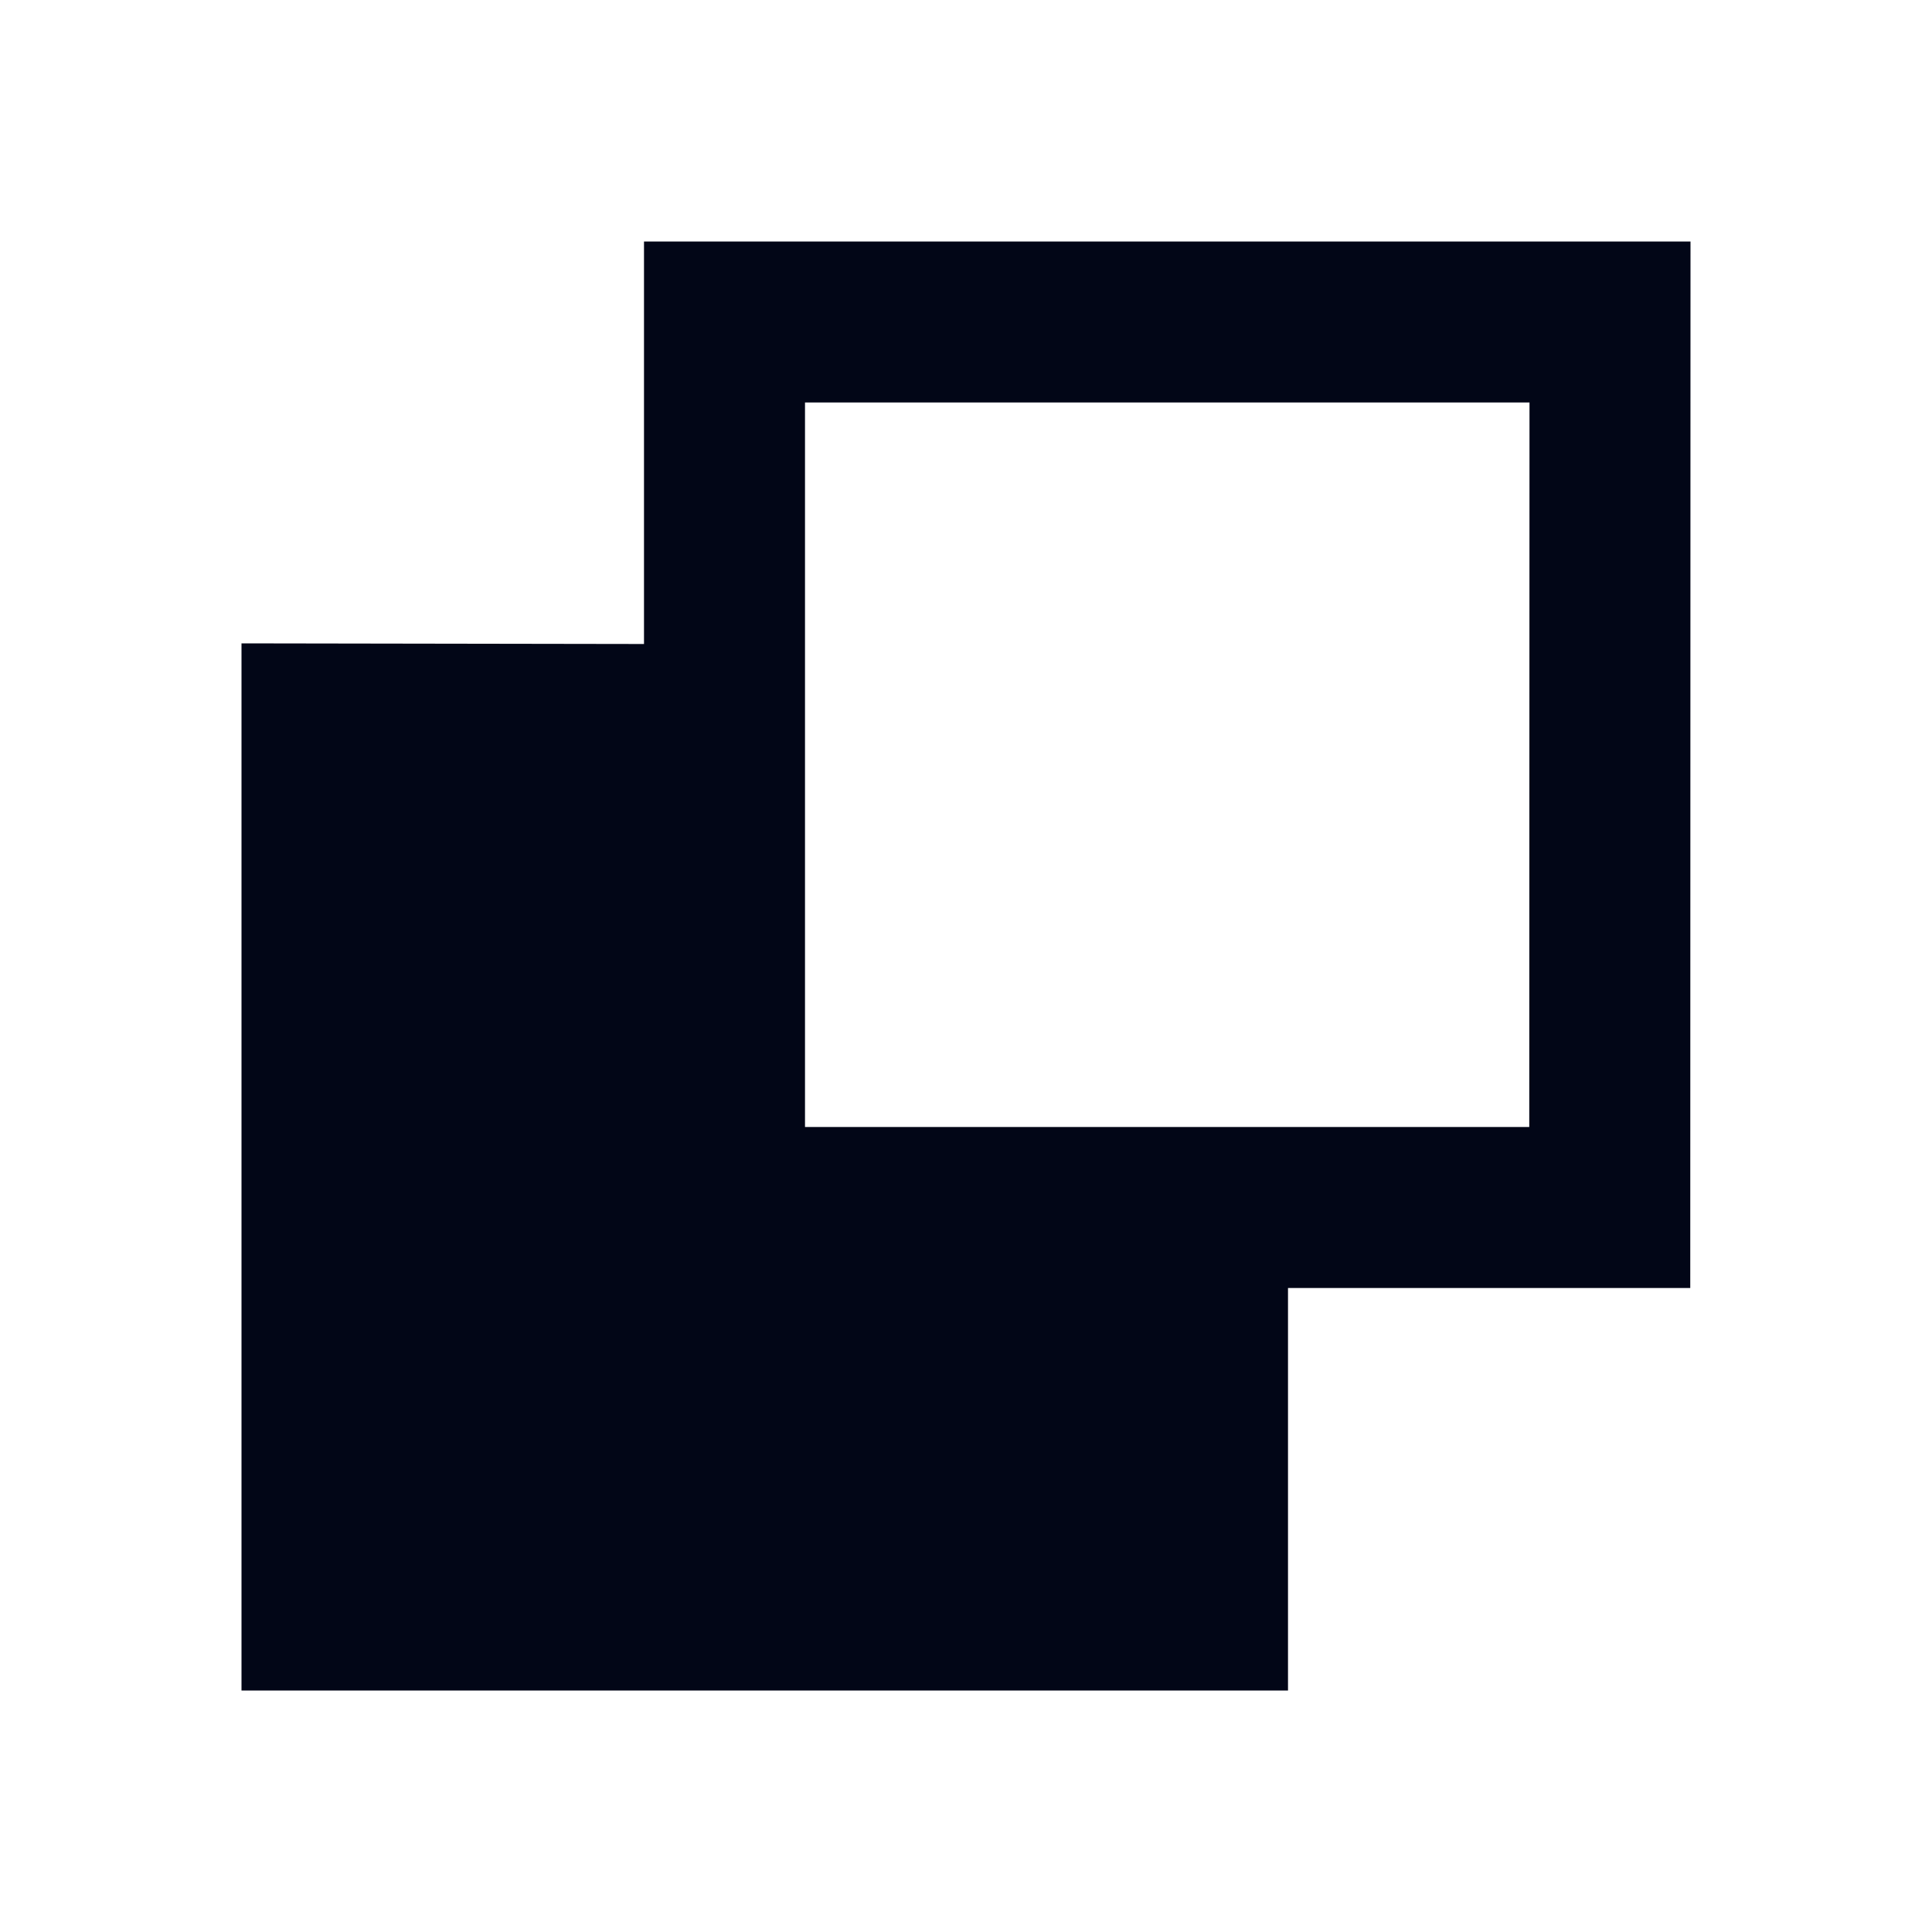
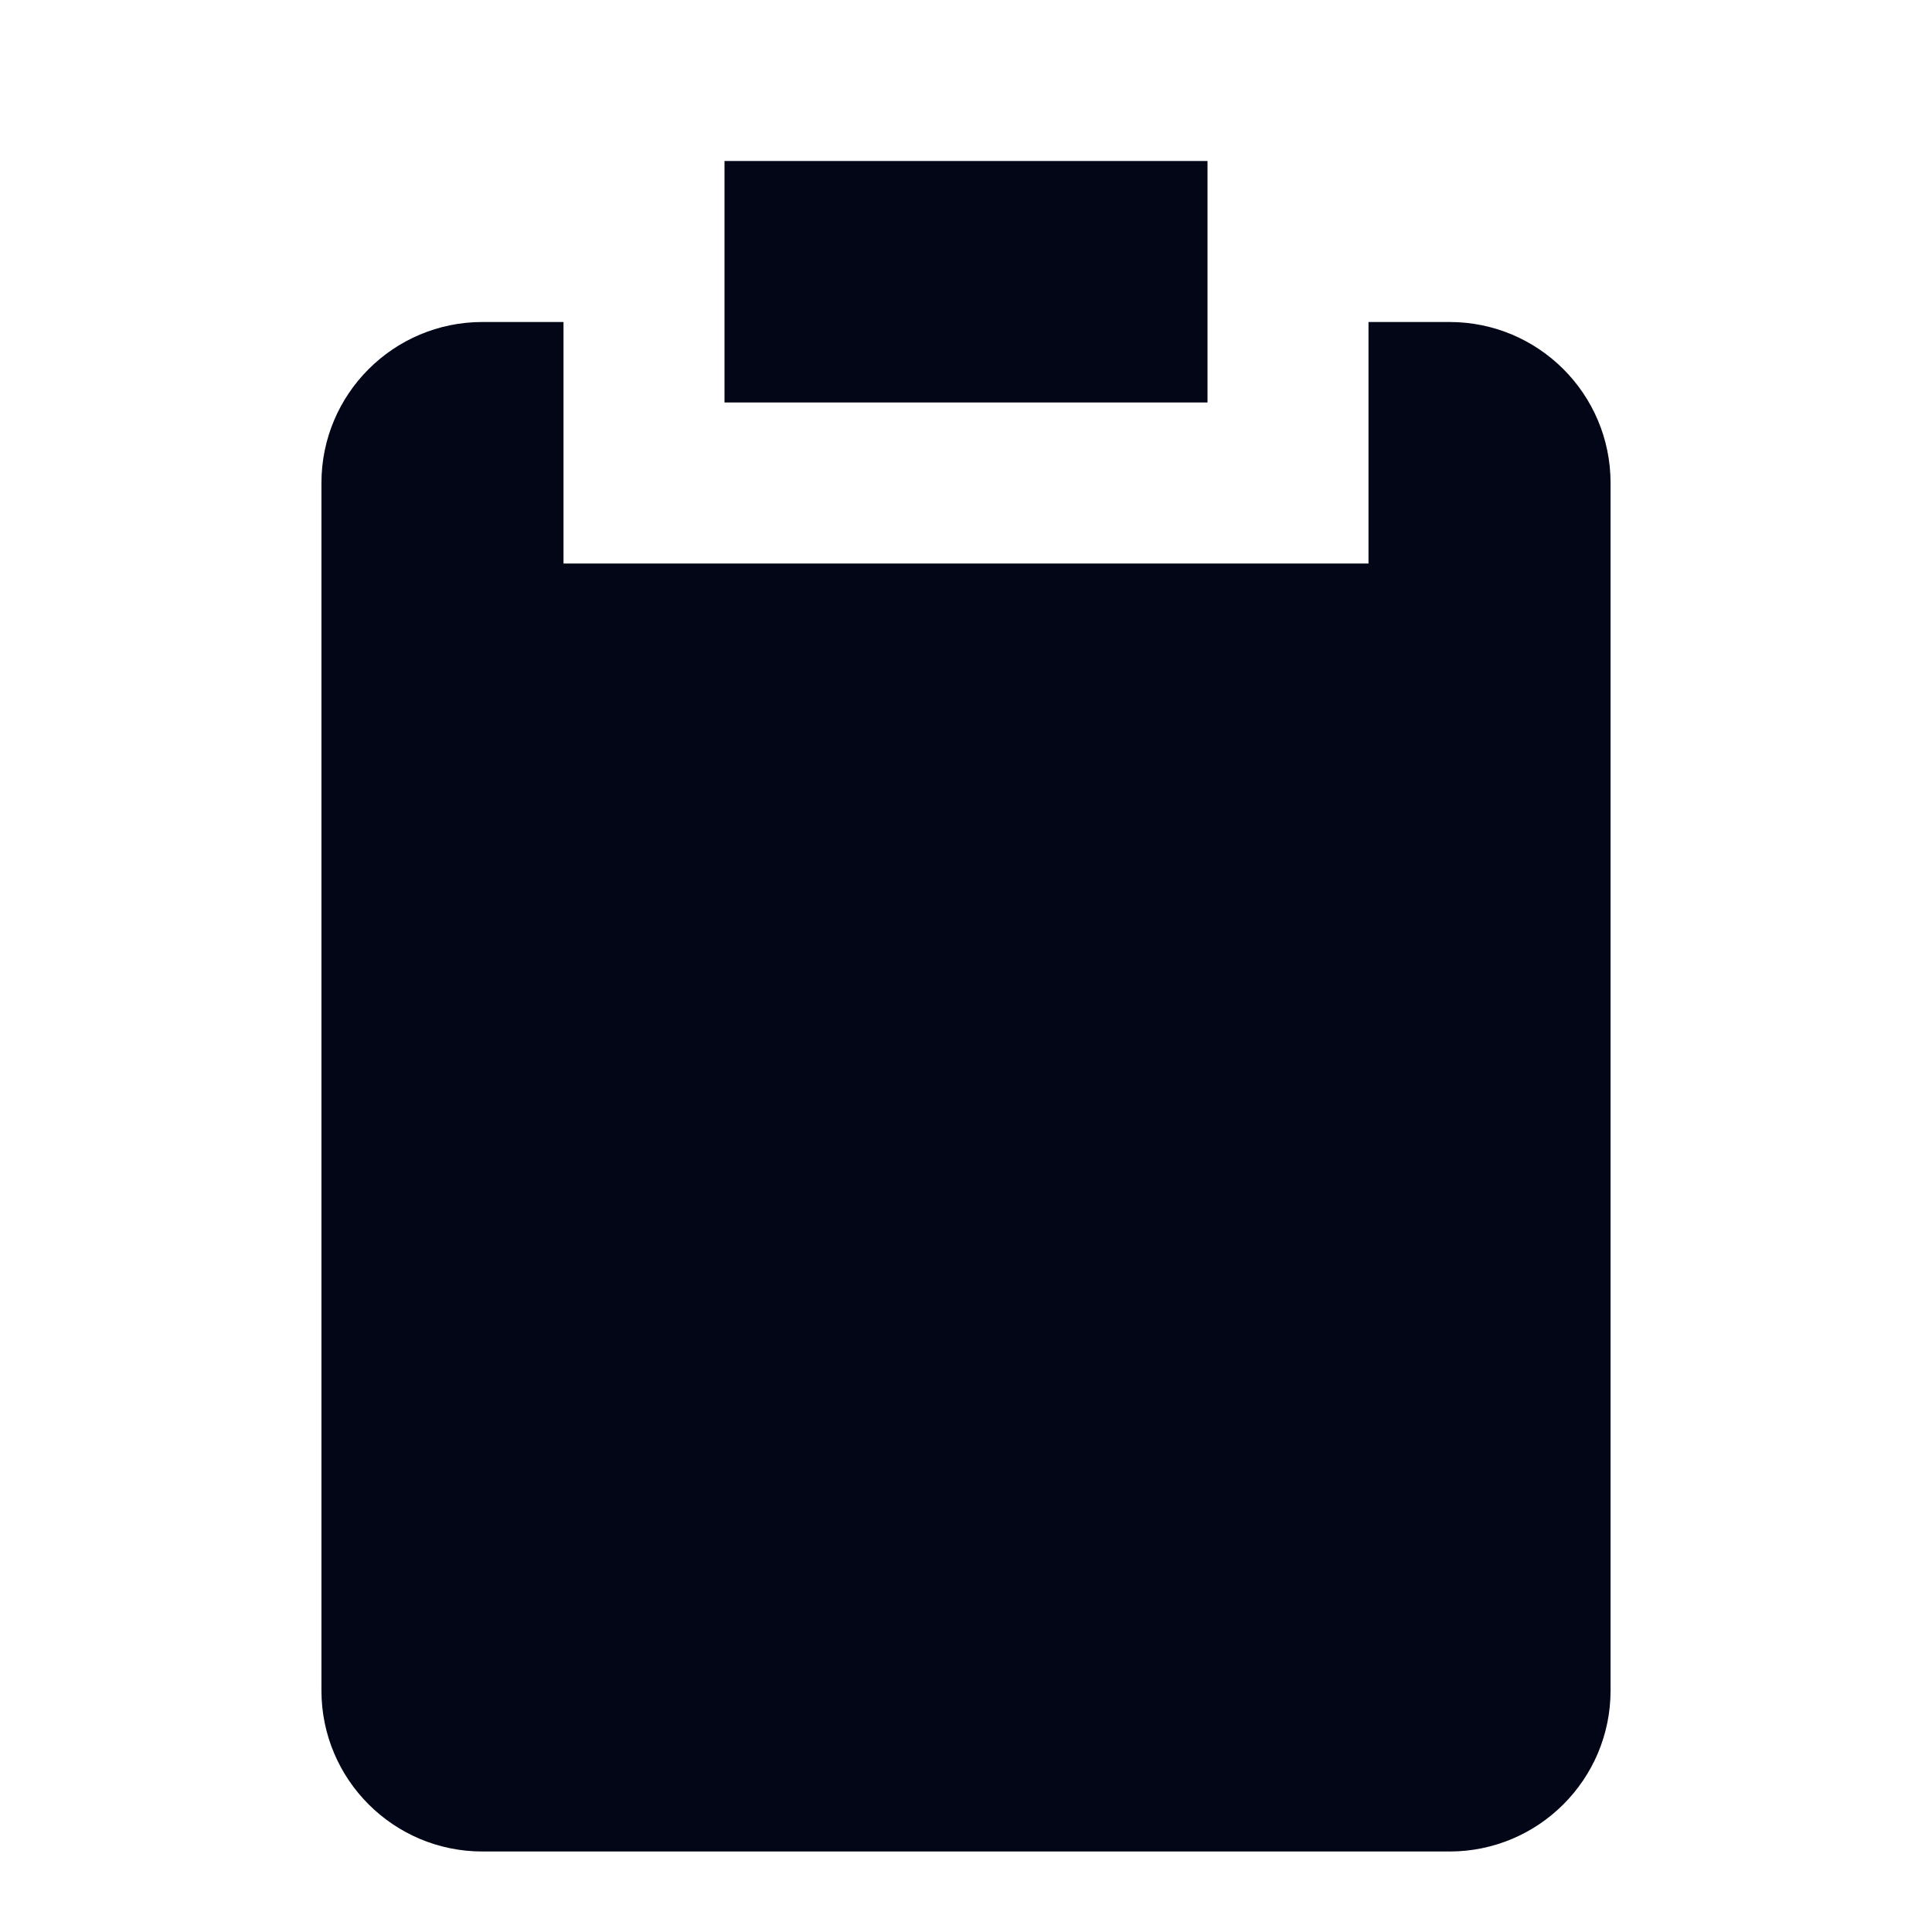
<svg xmlns="http://www.w3.org/2000/svg" width="24" height="24" viewBox="0 0 24 24" fill="none">
-   <path d="M16 16V21H3L3 7.992L8 8V3L21 3L20.997 16L16 16ZM18.997 14L19 5L10 5L10 14L18.997 14Z" fill="#020617" />
+   <path d="M7 4V7H17V4H18.007C19.111 4 20.007 4.895 20.007 6V21C20.007 22.105 19.111 23 18.007 23H5.993C4.889 23 3.993 22.105 3.993 21V6C3.993 4.895 4.889 4 5.993 4H7ZM9 2H15V5H9V2Z" fill="#020617" />
</svg>
